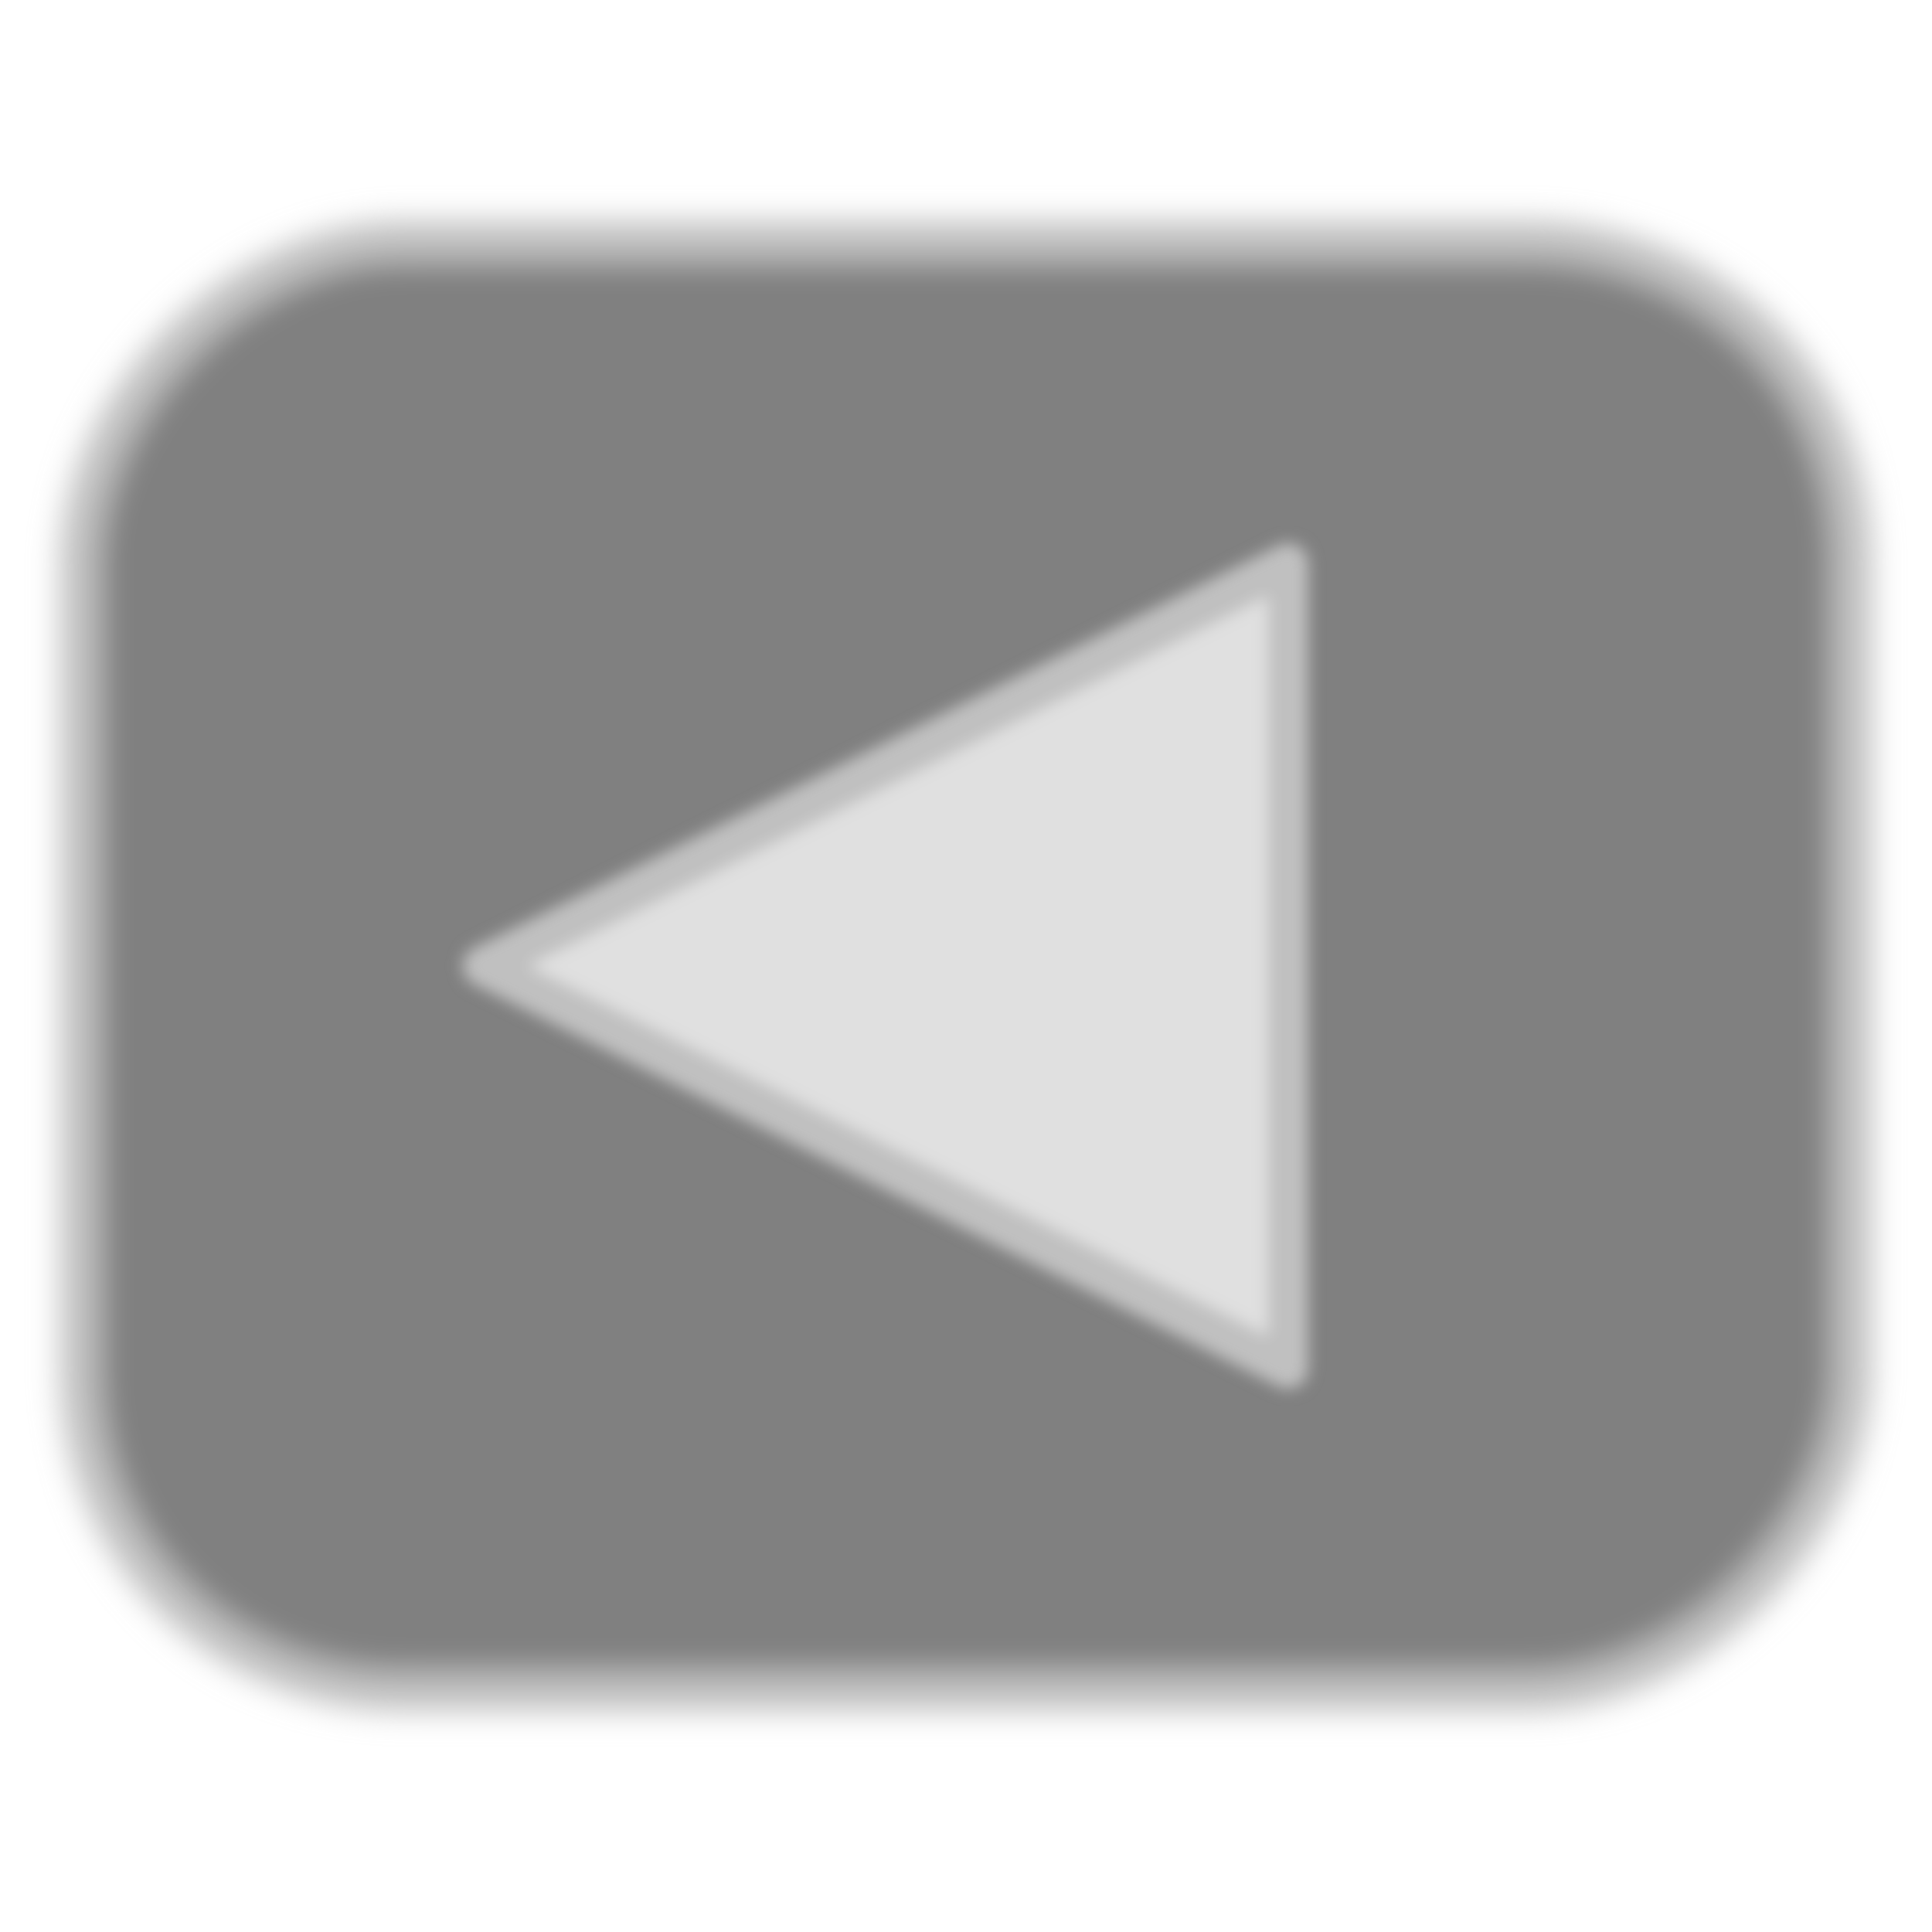
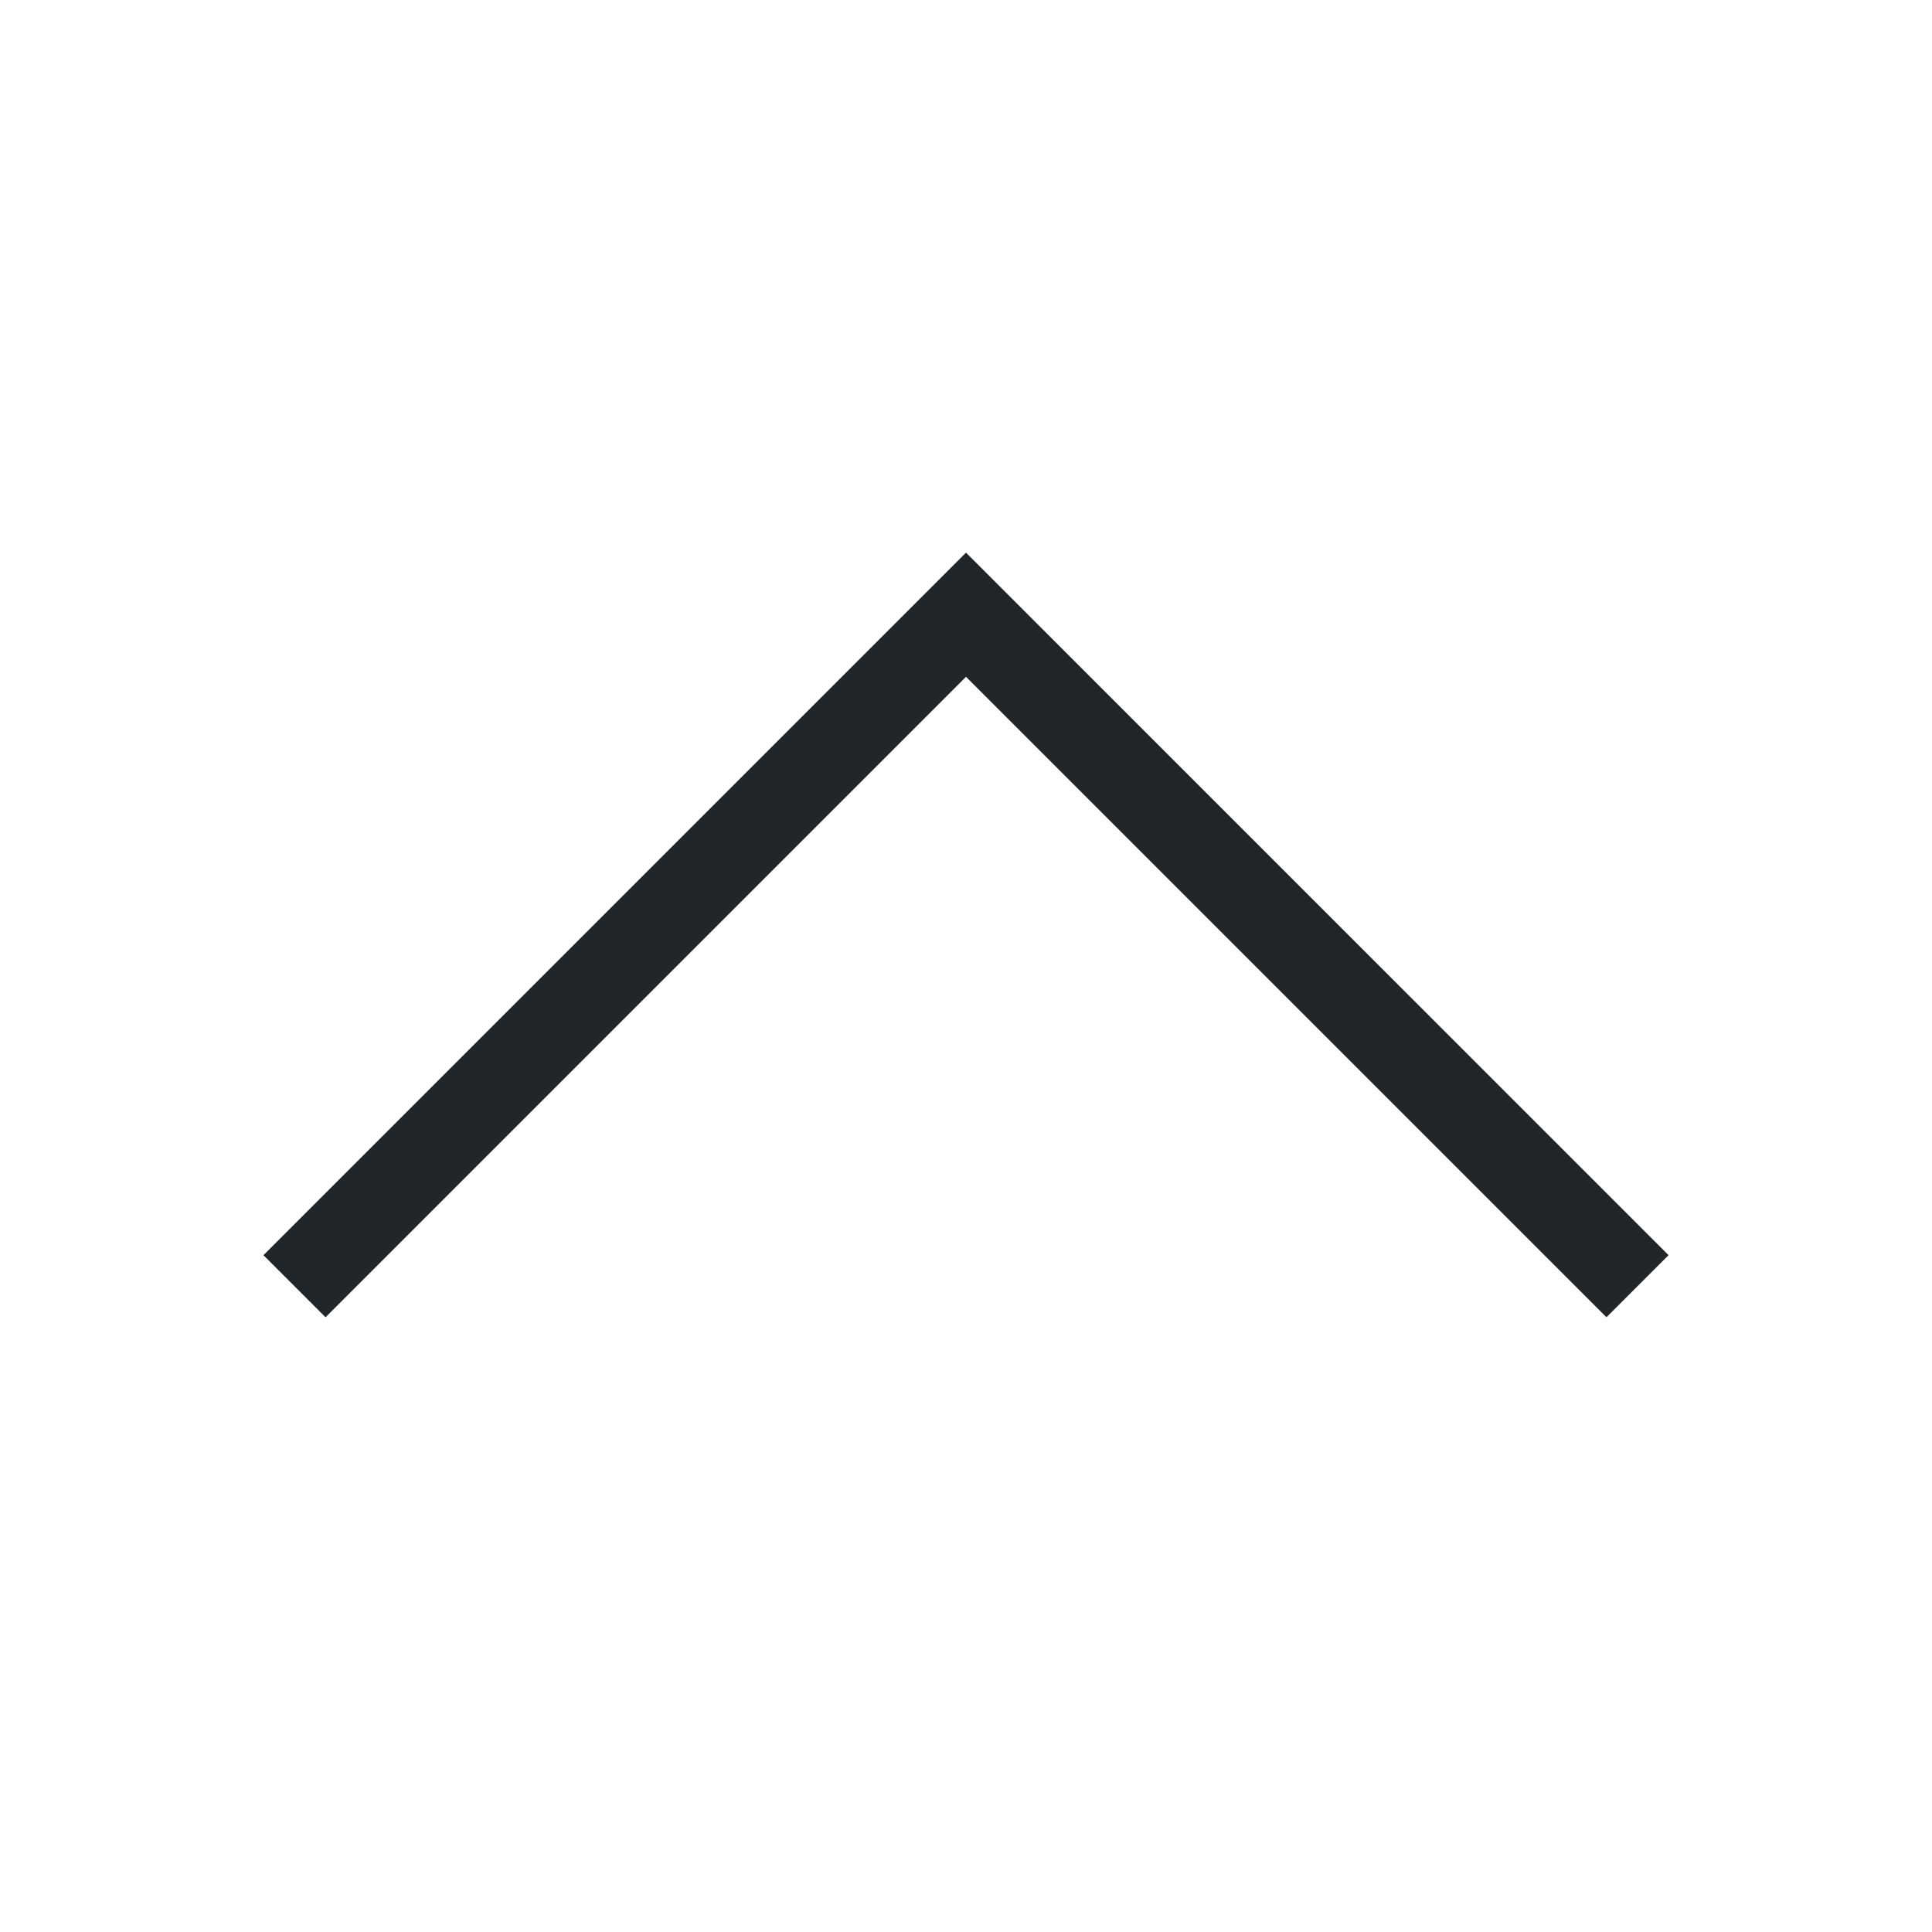
- <svg xmlns="http://www.w3.org/2000/svg" xmlns:ns1="http://www.openswatchbook.org/uri/2009/osb" width="24" height="24" id="svg5375" version="1.1">
-   <defs id="defs5377">
-     <linearGradient id="linearGradient10047">
-       <stop id="stop10049" offset="0" style="stop-color:#d89680;stop-opacity:1;" />
-       <stop id="stop10051" offset="1" style="stop-color:#808080;stop-opacity:0;" />
-     </linearGradient>
-     <linearGradient id="linearGradient9932" ns1:paint="gradient">
-       <stop style="stop-color:#808080;stop-opacity:1;" offset="0" id="stop9934" />
-       <stop style="stop-color:#808080;stop-opacity:0;" offset="1" id="stop9936" />
-     </linearGradient>
-     <filter id="filter10166">
-       <feGaussianBlur stdDeviation="0.098" id="feGaussianBlur10168" />
-     </filter>
-     <filter id="filter10190">
-       <feGaussianBlur stdDeviation="0.19" id="feGaussianBlur10192" />
-     </filter>
-   </defs>
-   <g id="layer1">
-     <path style="fill:#808080;fill-opacity:1;stroke:#c0c0c0;stroke-width:0.5;stroke-linecap:butt;stroke-linejoin:miter;stroke-miterlimit:4;stroke-opacity:1;stroke-dasharray:none;filter:url(#filter10190)" d="M 1,12 C 1,12 1,9.5 1,7 1,4.5 3,3 5,3 c 2,0 12,0 14,0 2,0 4,2 4,4 0,2 0,7.5 0,10 0,2.5 -2,4 -4,4 -2,0 -7,0 -7,0 0,0 -5,0 -7,0 -2,0 -4,-2 -4,-4 0,-2 0,-5 0,-5 z" id="path10074" transform="matrix(-1,0,0,1,24,0)" />
-     <path style="fill:#e0e0e0;fill-opacity:1;stroke:#c0c0c0;stroke-width:0.5;stroke-linecap:butt;stroke-linejoin:round;stroke-miterlimit:4;stroke-opacity:1;stroke-dasharray:none;filter:url(#filter10166)" d="M 8,12 8,17 18,12 8,7 z" id="path10076" transform="matrix(-1,0,0,1,24,0)" />
-   </g>
+ <svg xmlns="http://www.w3.org/2000/svg" viewBox="0 0 22 22">
+   <style type="text/css" id="current-color-scheme">
+         .ColorScheme-Text {
+             color:#232629;
+         }
+     </style>
+   <path d="M3.707 15L3 14.293l6.125-6.125L11 6.293l1.875 1.875L19 14.293l-.707.707-6.125-6.125L11 7.707 9.832 8.875 3.707 15" class="ColorScheme-Text" fill="currentColor" />
</svg>
